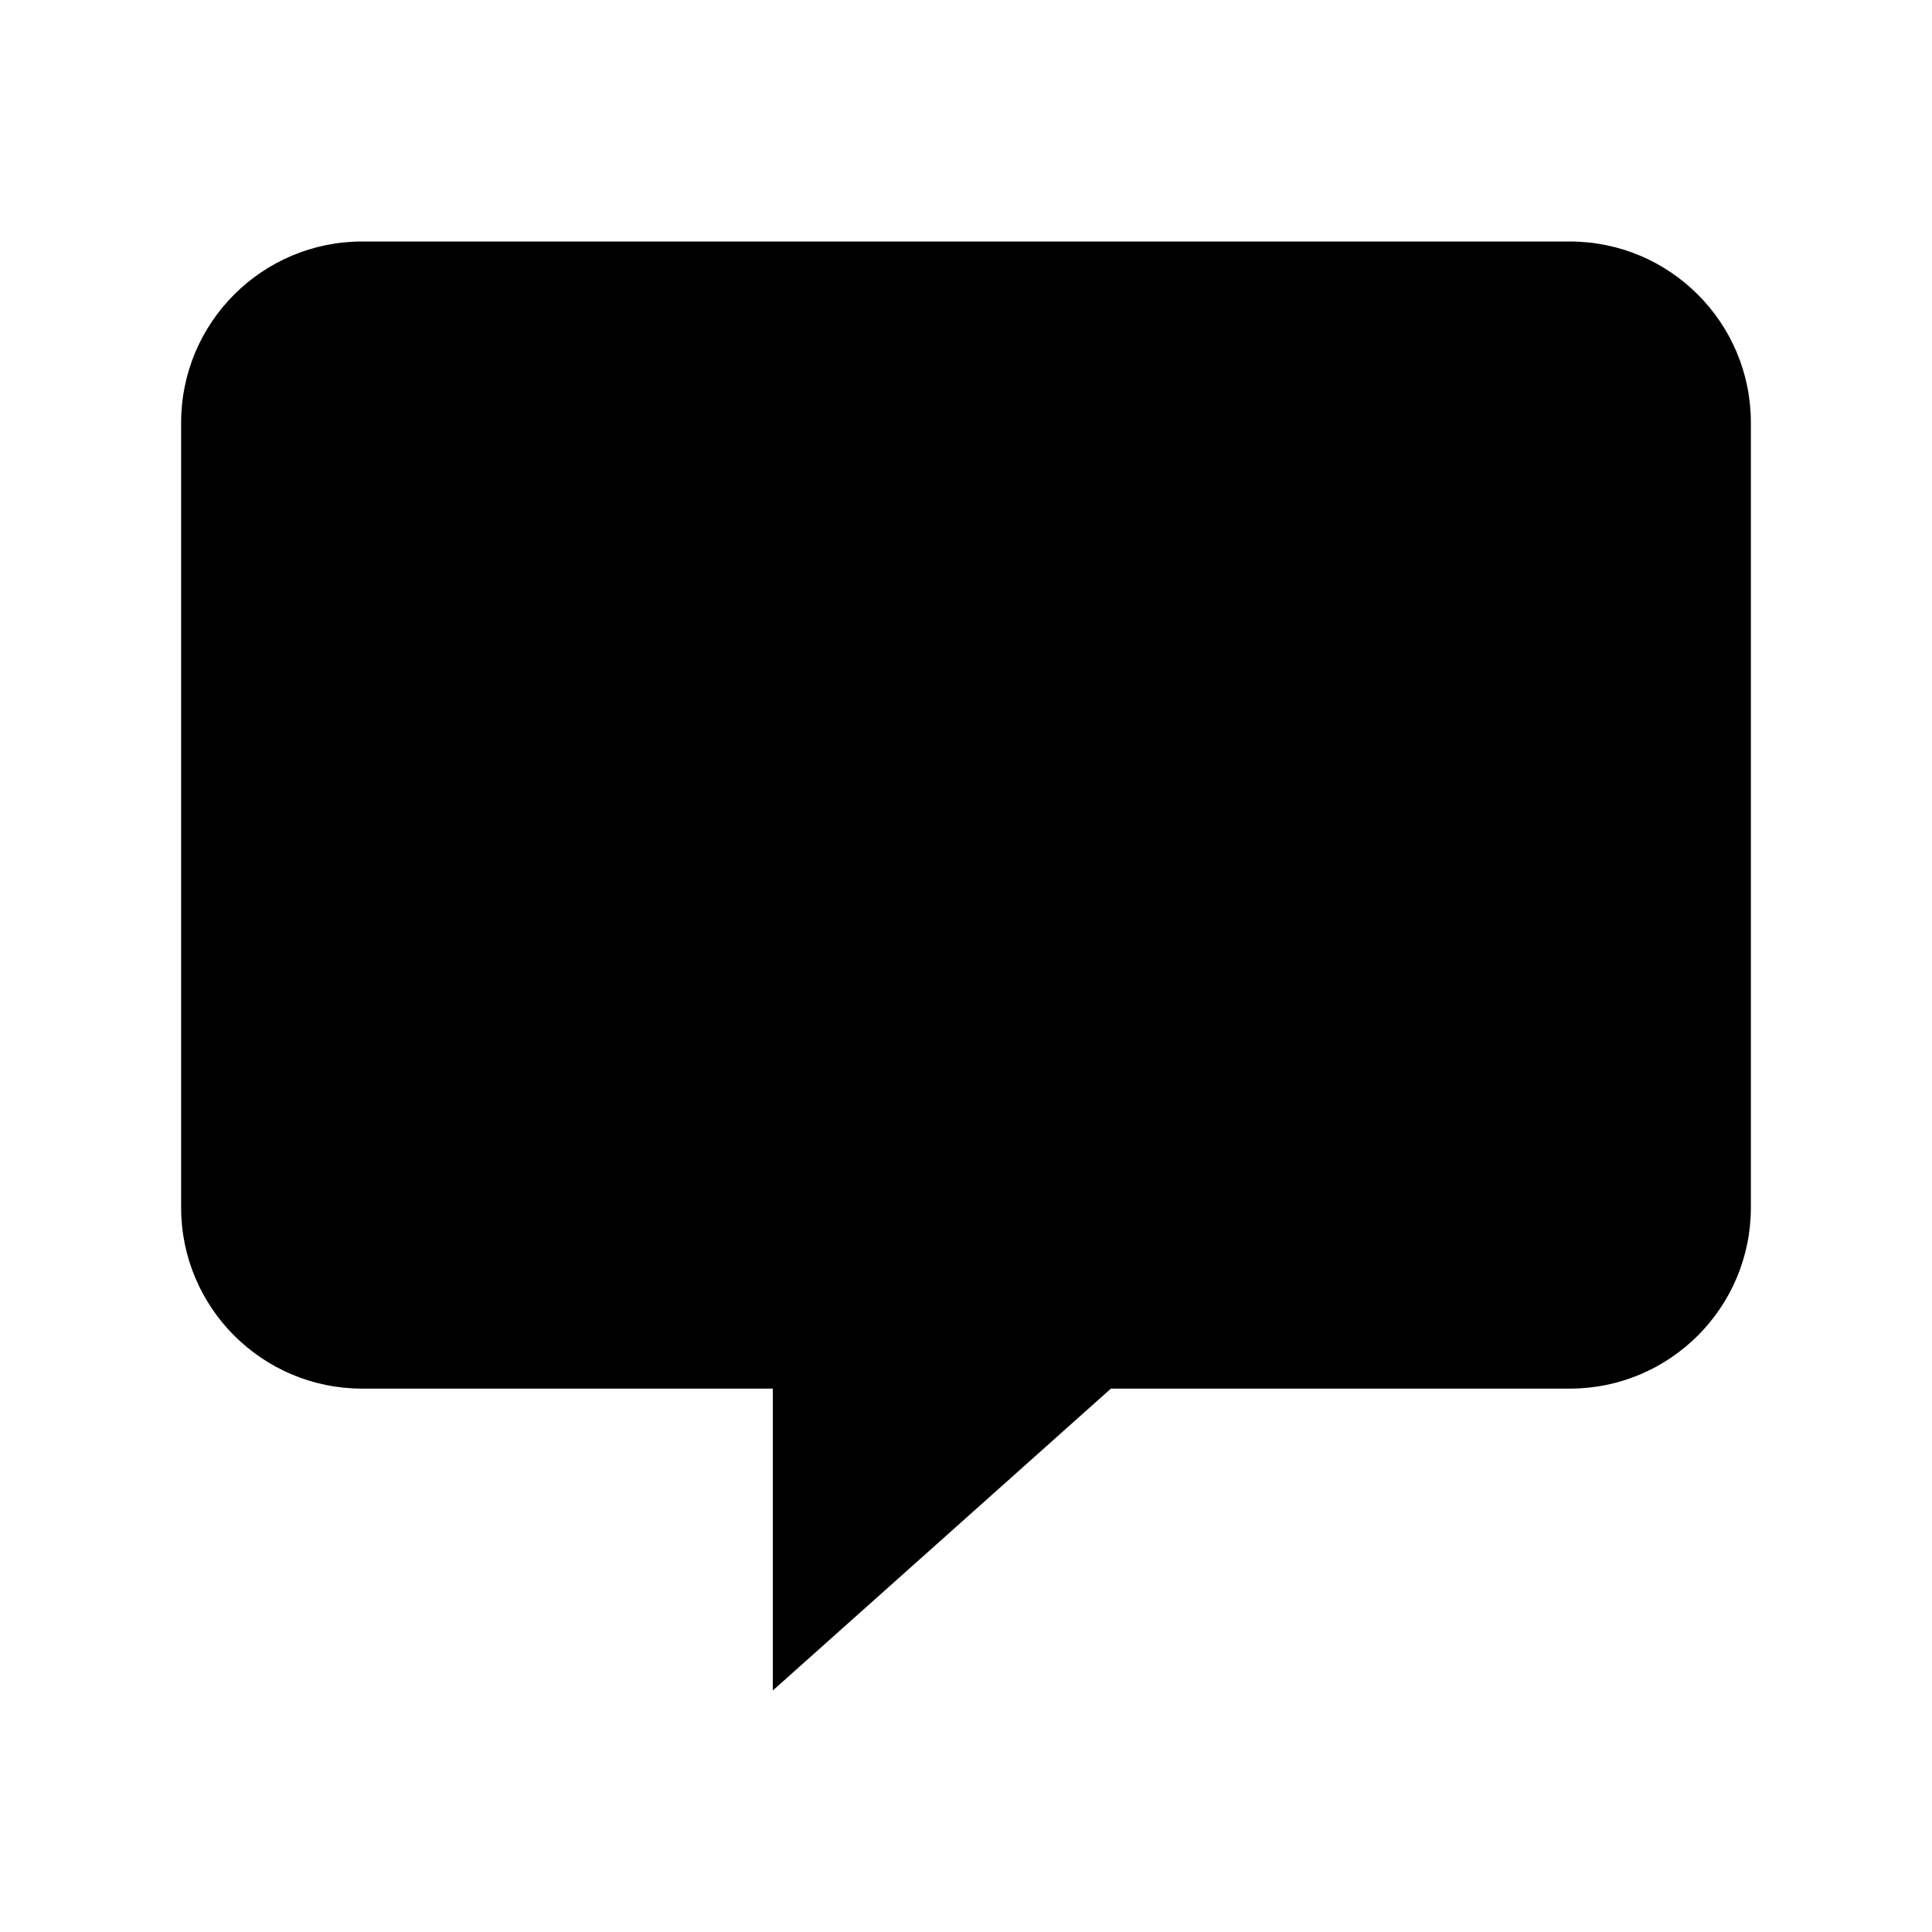
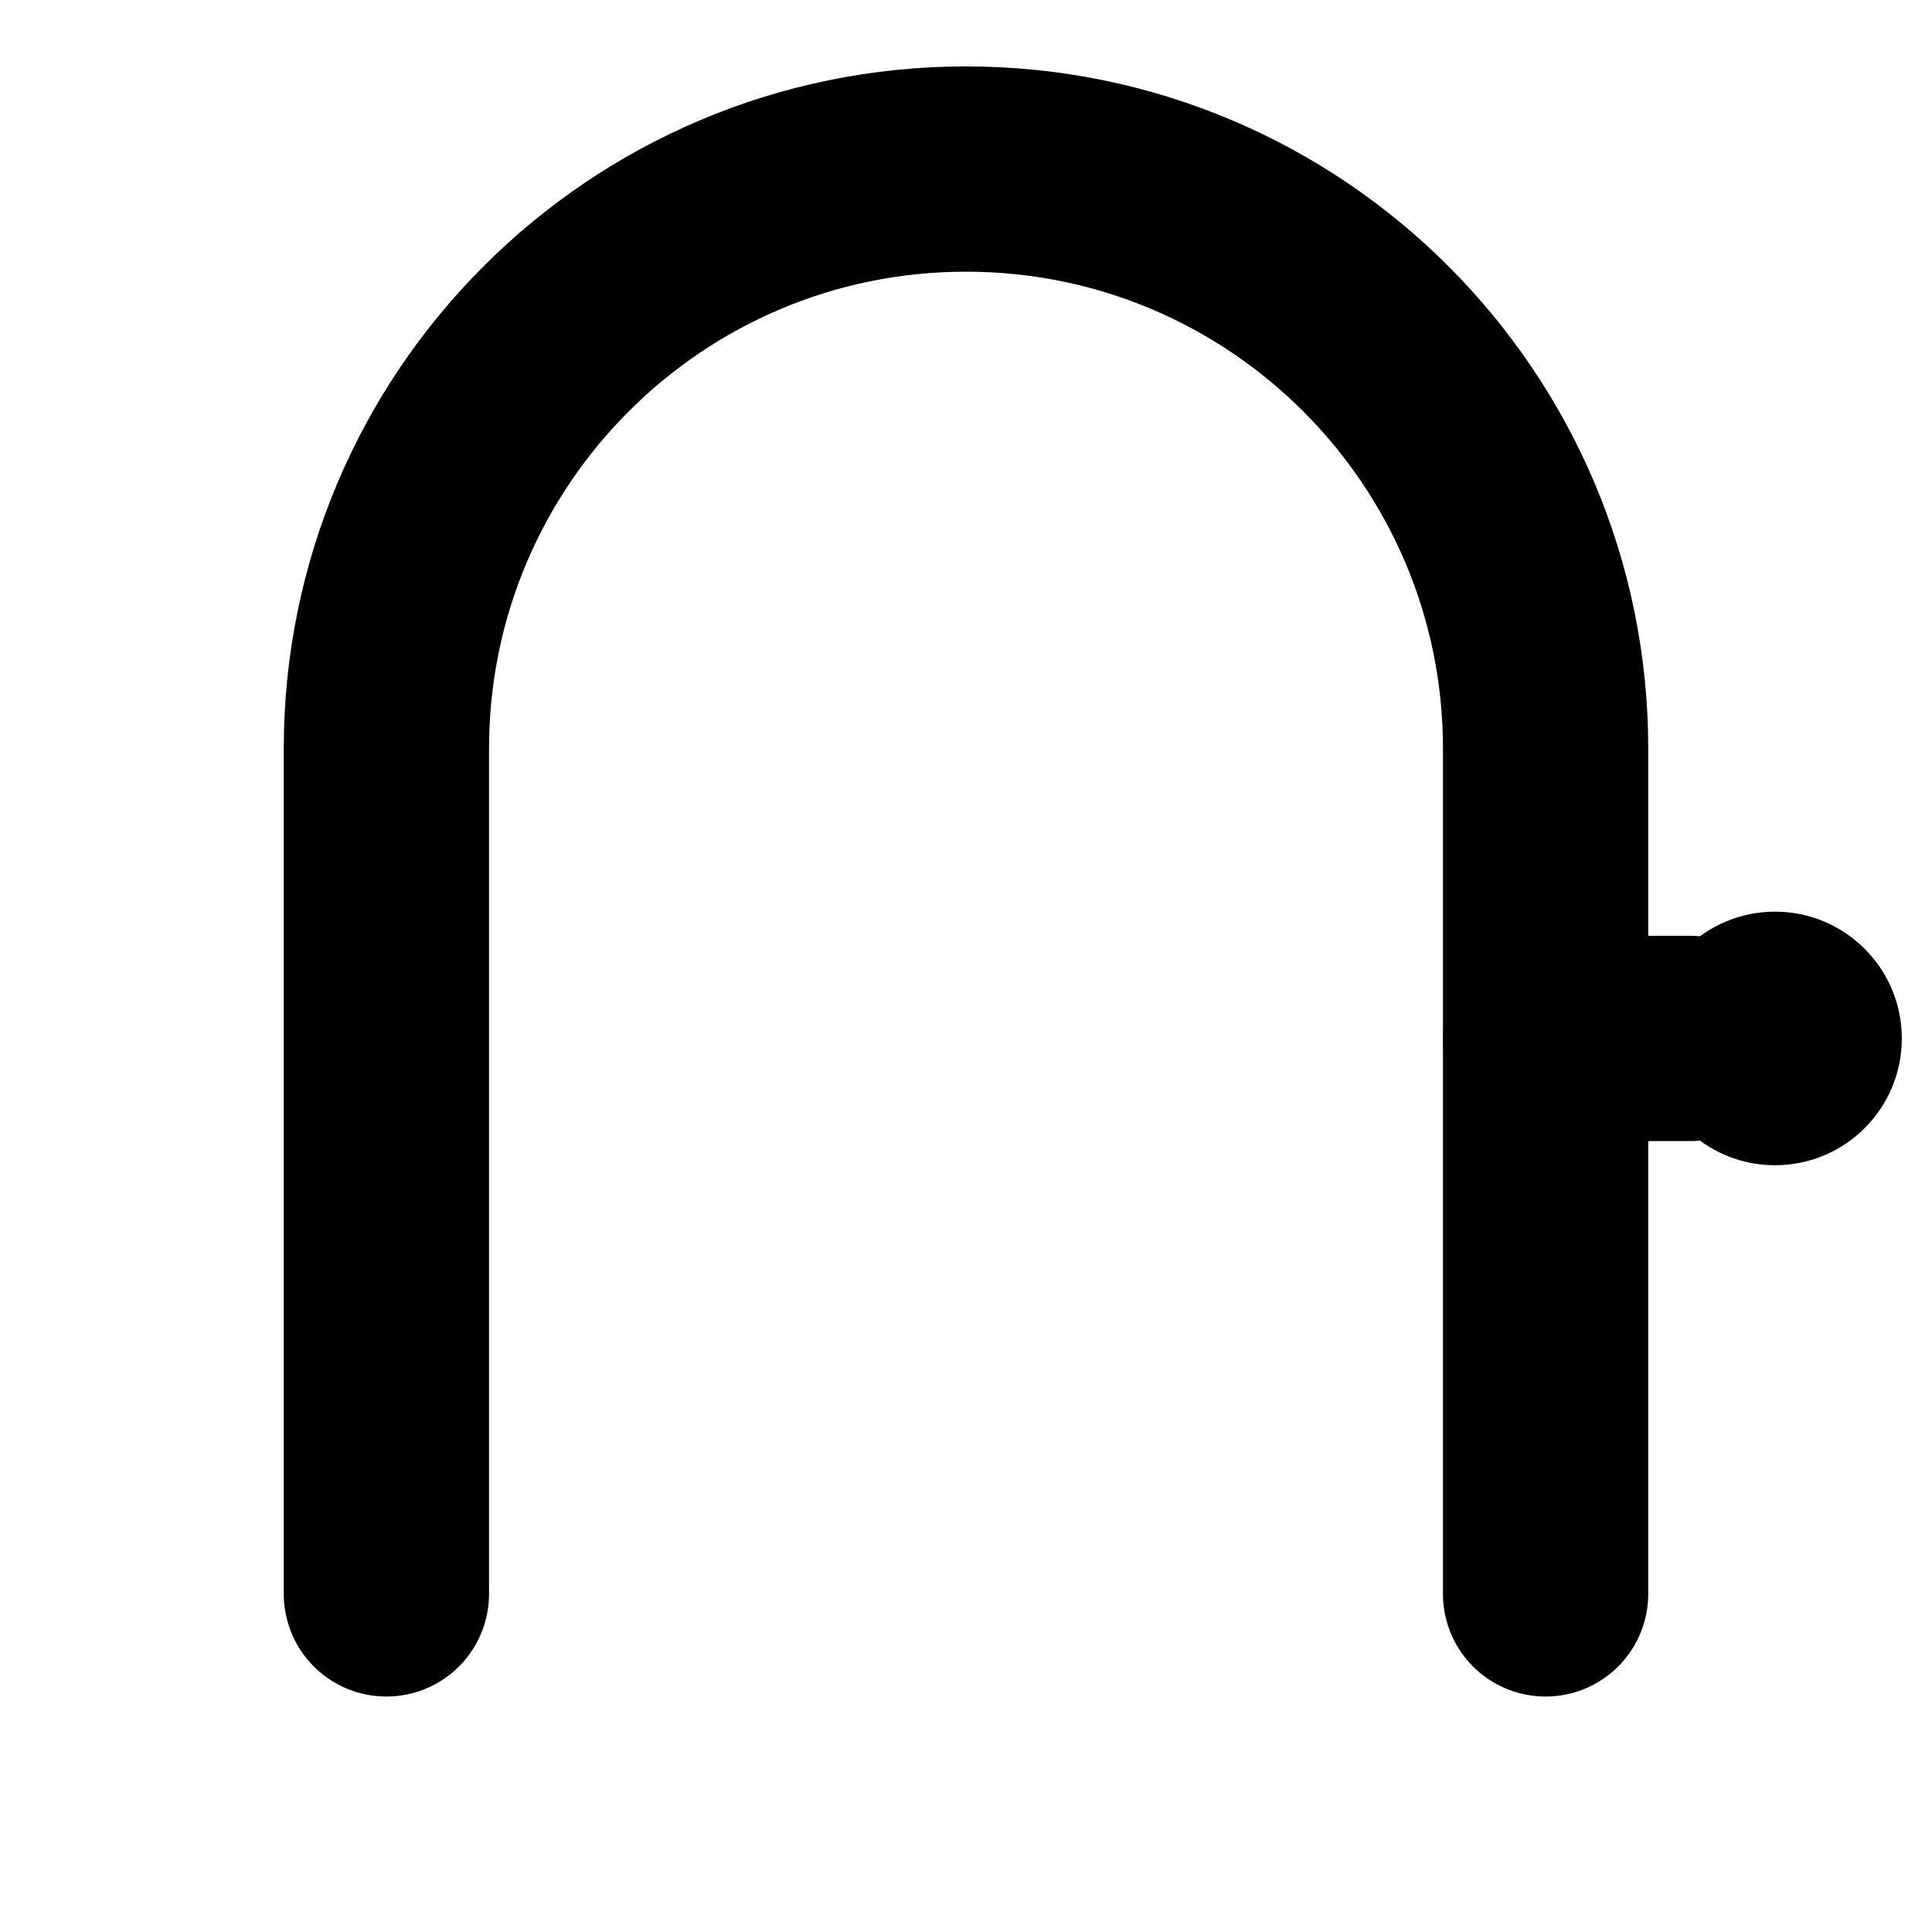
<svg xmlns="http://www.w3.org/2000/svg" viewBox="0 0 16 16">
-   <path fill="currentColor" d="M1.5 3.5A1.5 1.5 0 0 1 3 2h10a1.5 1.5 0 0 1 1.5 1.5V10A1.5 1.5 0 0 1 13 11.5H9.2L6.4 14v-2.5H3A1.5 1.5 0 0 1 1.5 10V3.5z" />
+   <path fill="none" stroke="currentColor" stroke-width="1.7" stroke-linecap="round" stroke-linejoin="round" d="M3.2 13.2V6.2a4.8 4.8 0 0 1 9.6 0v7" />
+   <path fill="none" stroke="currentColor" stroke-width="1.7" stroke-linecap="round" d="M12.8 8.6H14" />
+   <circle cx="14.7" cy="8.6" r="1.05" fill="currentColor" />
</svg>
